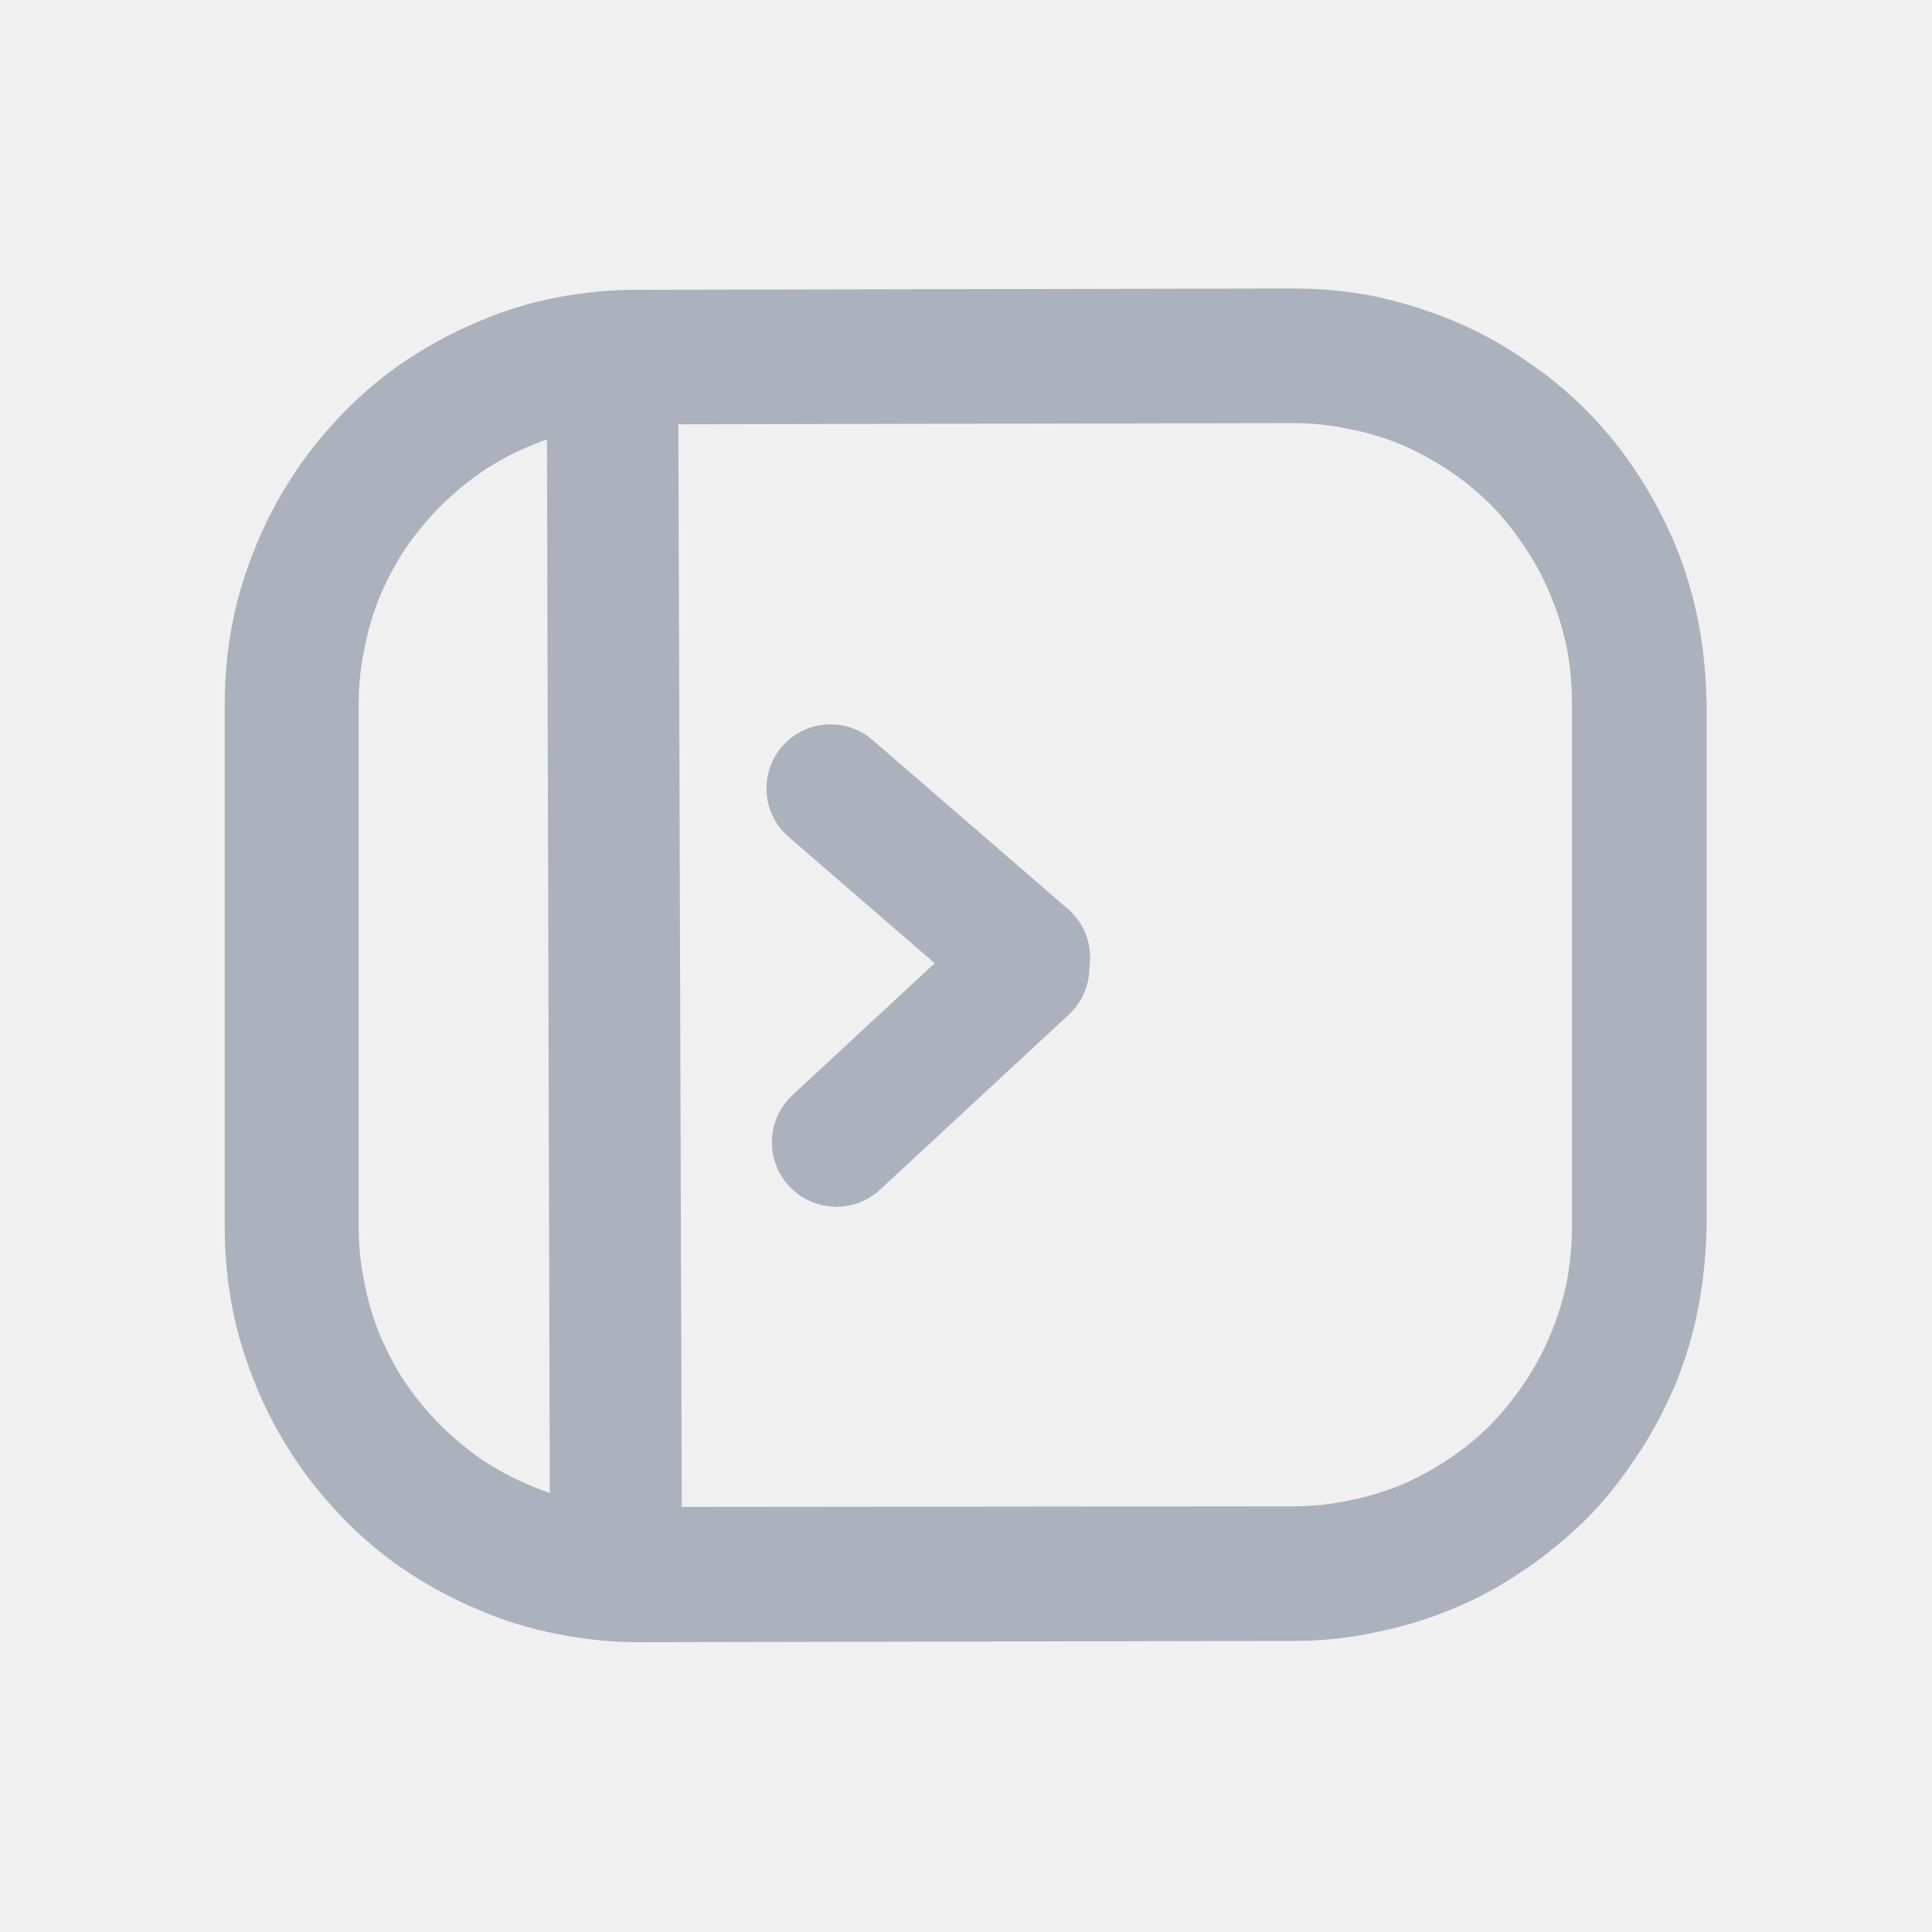
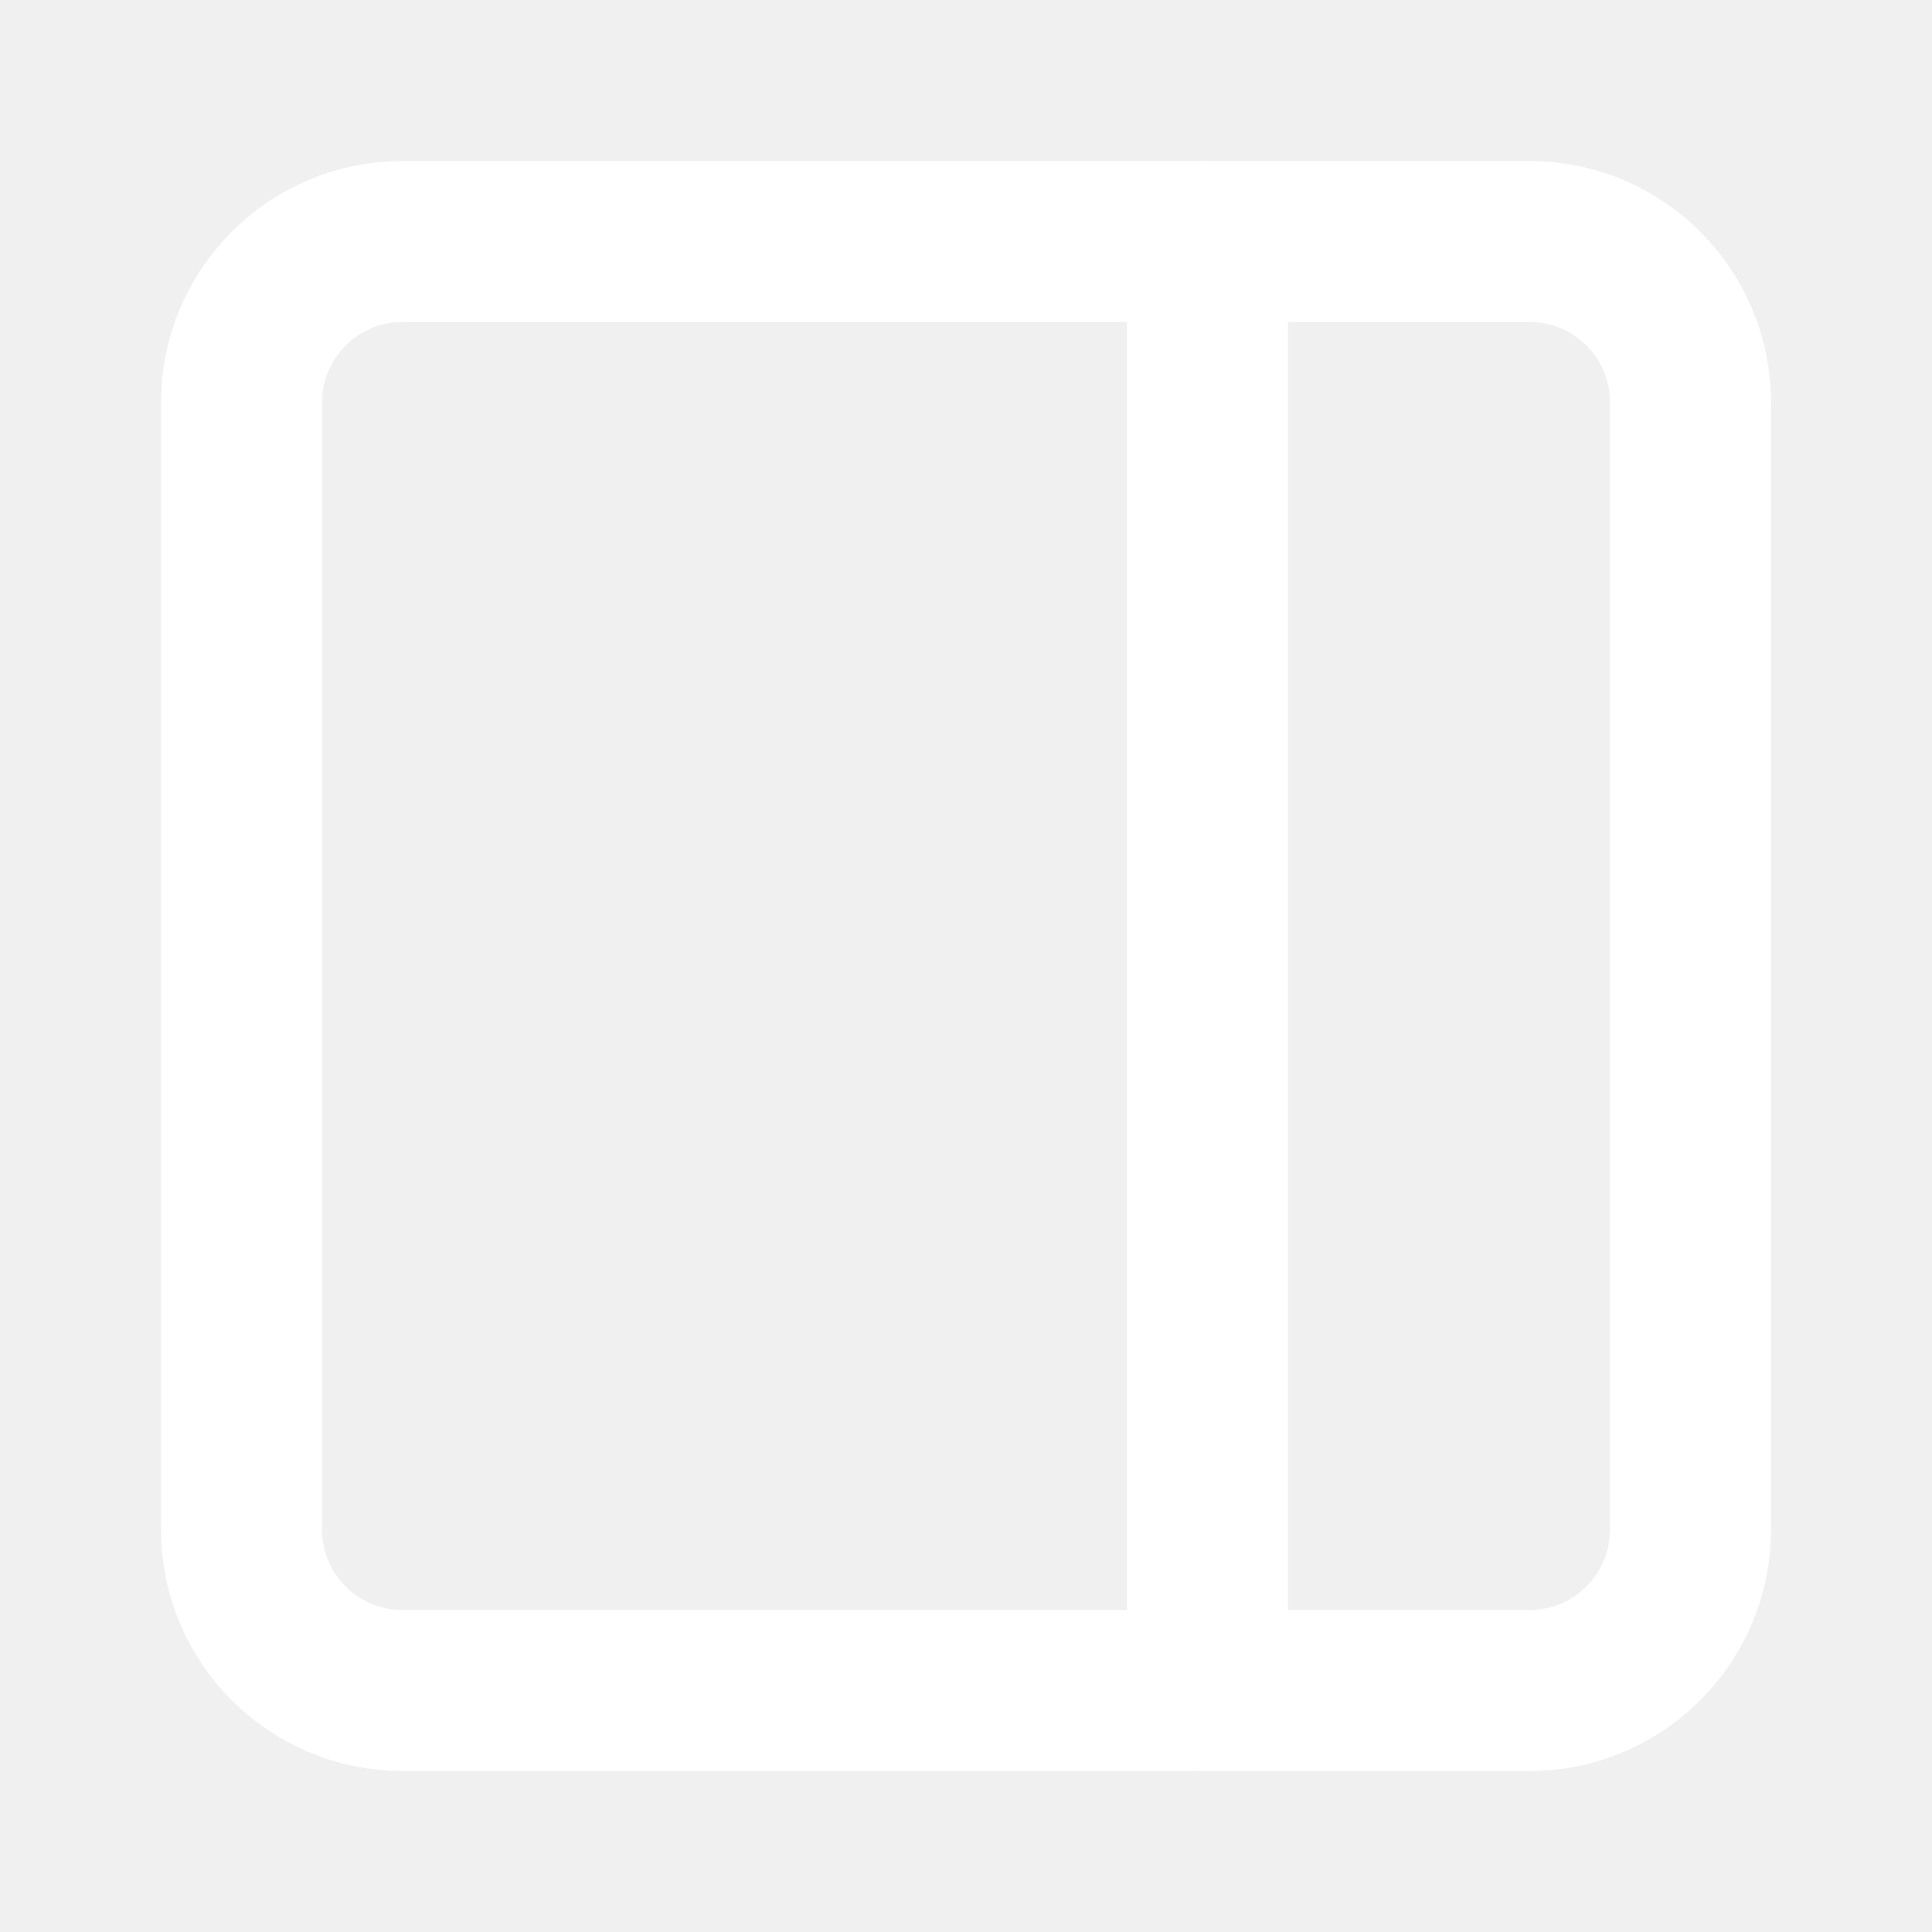
- <svg xmlns="http://www.w3.org/2000/svg" width="30" height="30" viewBox="0 0 30 30" fill="none">
-   <g clip-path="url(#clip0_296_14)">
-     <mask id="mask0_296_14" style="mask-type:luminance" maskUnits="userSpaceOnUse" x="0" y="0" width="30" height="30">
-       <path d="M30 0H0V30H30V0Z" fill="white" />
-     </mask>
-     <g mask="url(#mask0_296_14)">
-       <path d="M15.235 14.288L12.307 17.003C11.901 17.379 11.877 18.012 12.253 18.418C12.629 18.823 13.263 18.847 13.668 18.471L16.596 15.756C17.001 15.38 17.025 14.746 16.649 14.341C16.273 13.936 15.64 13.912 15.235 14.288Z" fill="#ABB2BD" />
-       <path d="M12.246 12.996L15.281 15.62C15.697 15.98 16.325 15.934 16.685 15.519C17.044 15.103 16.999 14.475 16.583 14.115L13.548 11.49C13.132 11.131 12.504 11.176 12.144 11.592C11.785 12.008 11.83 12.636 12.246 12.996Z" fill="#ABB2BD" />
-       <path d="M20.09 25.48L9.89 25.5C9.47 25.5 9.05 25.45 8.64 25.37C8.23 25.29 7.83 25.17 7.44 25C7.05 24.84 6.68 24.64 6.33 24.41C5.98 24.18 5.66 23.91 5.36 23.61C5.07 23.31 4.8 22.99 4.57 22.64C4.34 22.29 4.14 21.92 3.98 21.53C3.82 21.14 3.69 20.74 3.61 20.32C3.53 19.91 3.49 19.49 3.49 19.07V10.92C3.49 10.5 3.53 10.08 3.61 9.67C3.69 9.25 3.82 8.85 3.98 8.46C4.14 8.07 4.34 7.7 4.57 7.35C4.8 7 5.07 6.68 5.36 6.38C5.66 6.08 5.98 5.81 6.33 5.58C6.68 5.35 7.05 5.15 7.44 4.99C7.83 4.82 8.23 4.7 8.64 4.62C9.05 4.54 9.47 4.5 9.89 4.5L20.09 4.48C20.51 4.48 20.93 4.52 21.34 4.6C21.75 4.69 22.15 4.81 22.54 4.97C22.93 5.13 23.3 5.33 23.65 5.57C24 5.8 24.32 6.06 24.62 6.36C24.92 6.66 25.18 6.98 25.41 7.33C25.65 7.69 25.84 8.06 26.01 8.45C26.17 8.84 26.29 9.24 26.37 9.65C26.45 10.06 26.49 10.48 26.5 10.91V19.06C26.49 19.48 26.45 19.89 26.37 20.31C26.29 20.72 26.17 21.12 26.01 21.51C25.84 21.9 25.65 22.27 25.41 22.62C25.18 22.97 24.92 23.3 24.62 23.6C24.32 23.89 24 24.16 23.65 24.39C23.3 24.63 22.93 24.83 22.54 24.99C22.15 25.15 21.75 25.27 21.34 25.35C20.93 25.44 20.51 25.48 20.09 25.48ZM9.89 6.59C9.61 6.59 9.32 6.62 9.05 6.67C8.77 6.73 8.5 6.81 8.24 6.92C7.98 7.03 7.73 7.16 7.49 7.32C7.26 7.48 7.04 7.66 6.84 7.86C6.64 8.06 6.46 8.28 6.3 8.51C6.14 8.75 6.01 9 5.9 9.26C5.79 9.52 5.71 9.8 5.66 10.07C5.6 10.35 5.57 10.63 5.57 10.92V19.07C5.57 19.36 5.6 19.64 5.66 19.92C5.71 20.19 5.79 20.47 5.9 20.73C6.01 20.99 6.14 21.24 6.3 21.48C6.46 21.71 6.64 21.93 6.84 22.13C7.04 22.33 7.26 22.51 7.49 22.67C7.73 22.83 7.98 22.96 8.24 23.07C8.5 23.18 8.77 23.26 9.05 23.32C9.32 23.37 9.61 23.4 9.89 23.4L20.09 23.39C20.38 23.39 20.66 23.36 20.94 23.3C21.21 23.25 21.48 23.17 21.75 23.06C22.01 22.95 22.26 22.81 22.49 22.66C22.73 22.5 22.95 22.32 23.15 22.12C23.35 21.91 23.52 21.7 23.68 21.46C23.84 21.22 23.97 20.98 24.08 20.71C24.19 20.45 24.27 20.18 24.33 19.9C24.38 19.62 24.41 19.34 24.41 19.06V10.91C24.41 10.62 24.38 10.34 24.33 10.06C24.27 9.78 24.19 9.51 24.08 9.25C23.97 8.98 23.84 8.74 23.68 8.5C23.52 8.26 23.35 8.04 23.15 7.84C22.95 7.64 22.73 7.46 22.49 7.3C22.26 7.15 22.01 7.01 21.75 6.9C21.48 6.79 21.21 6.71 20.94 6.66C20.66 6.6 20.38 6.57 20.09 6.57L9.89 6.59Z" fill="#ABB2BD" />
-       <path fill-rule="evenodd" clip-rule="evenodd" d="M8.49 5.5H10.53L10.59 24.41H8.54L8.49 5.5Z" fill="#ABB2BD" />
-     </g>
-   </g>
-   <defs>
-     <clipPath id="clip0_296_14">
-       <rect width="30" height="30" fill="white" />
-     </clipPath>
-   </defs>
+ <svg xmlns="http://www.w3.org/2000/svg" width="24" height="24" viewBox="0 0 24 24" fill="none" stroke="white" stroke-width="2" stroke-linecap="round" stroke-linejoin="round" class="lucide lucide-panel-right-icon lucide-panel-right">
+   <rect width="18" height="18" x="3" y="3" rx="2" />
+   <path d="M15 3v18" />
</svg>
